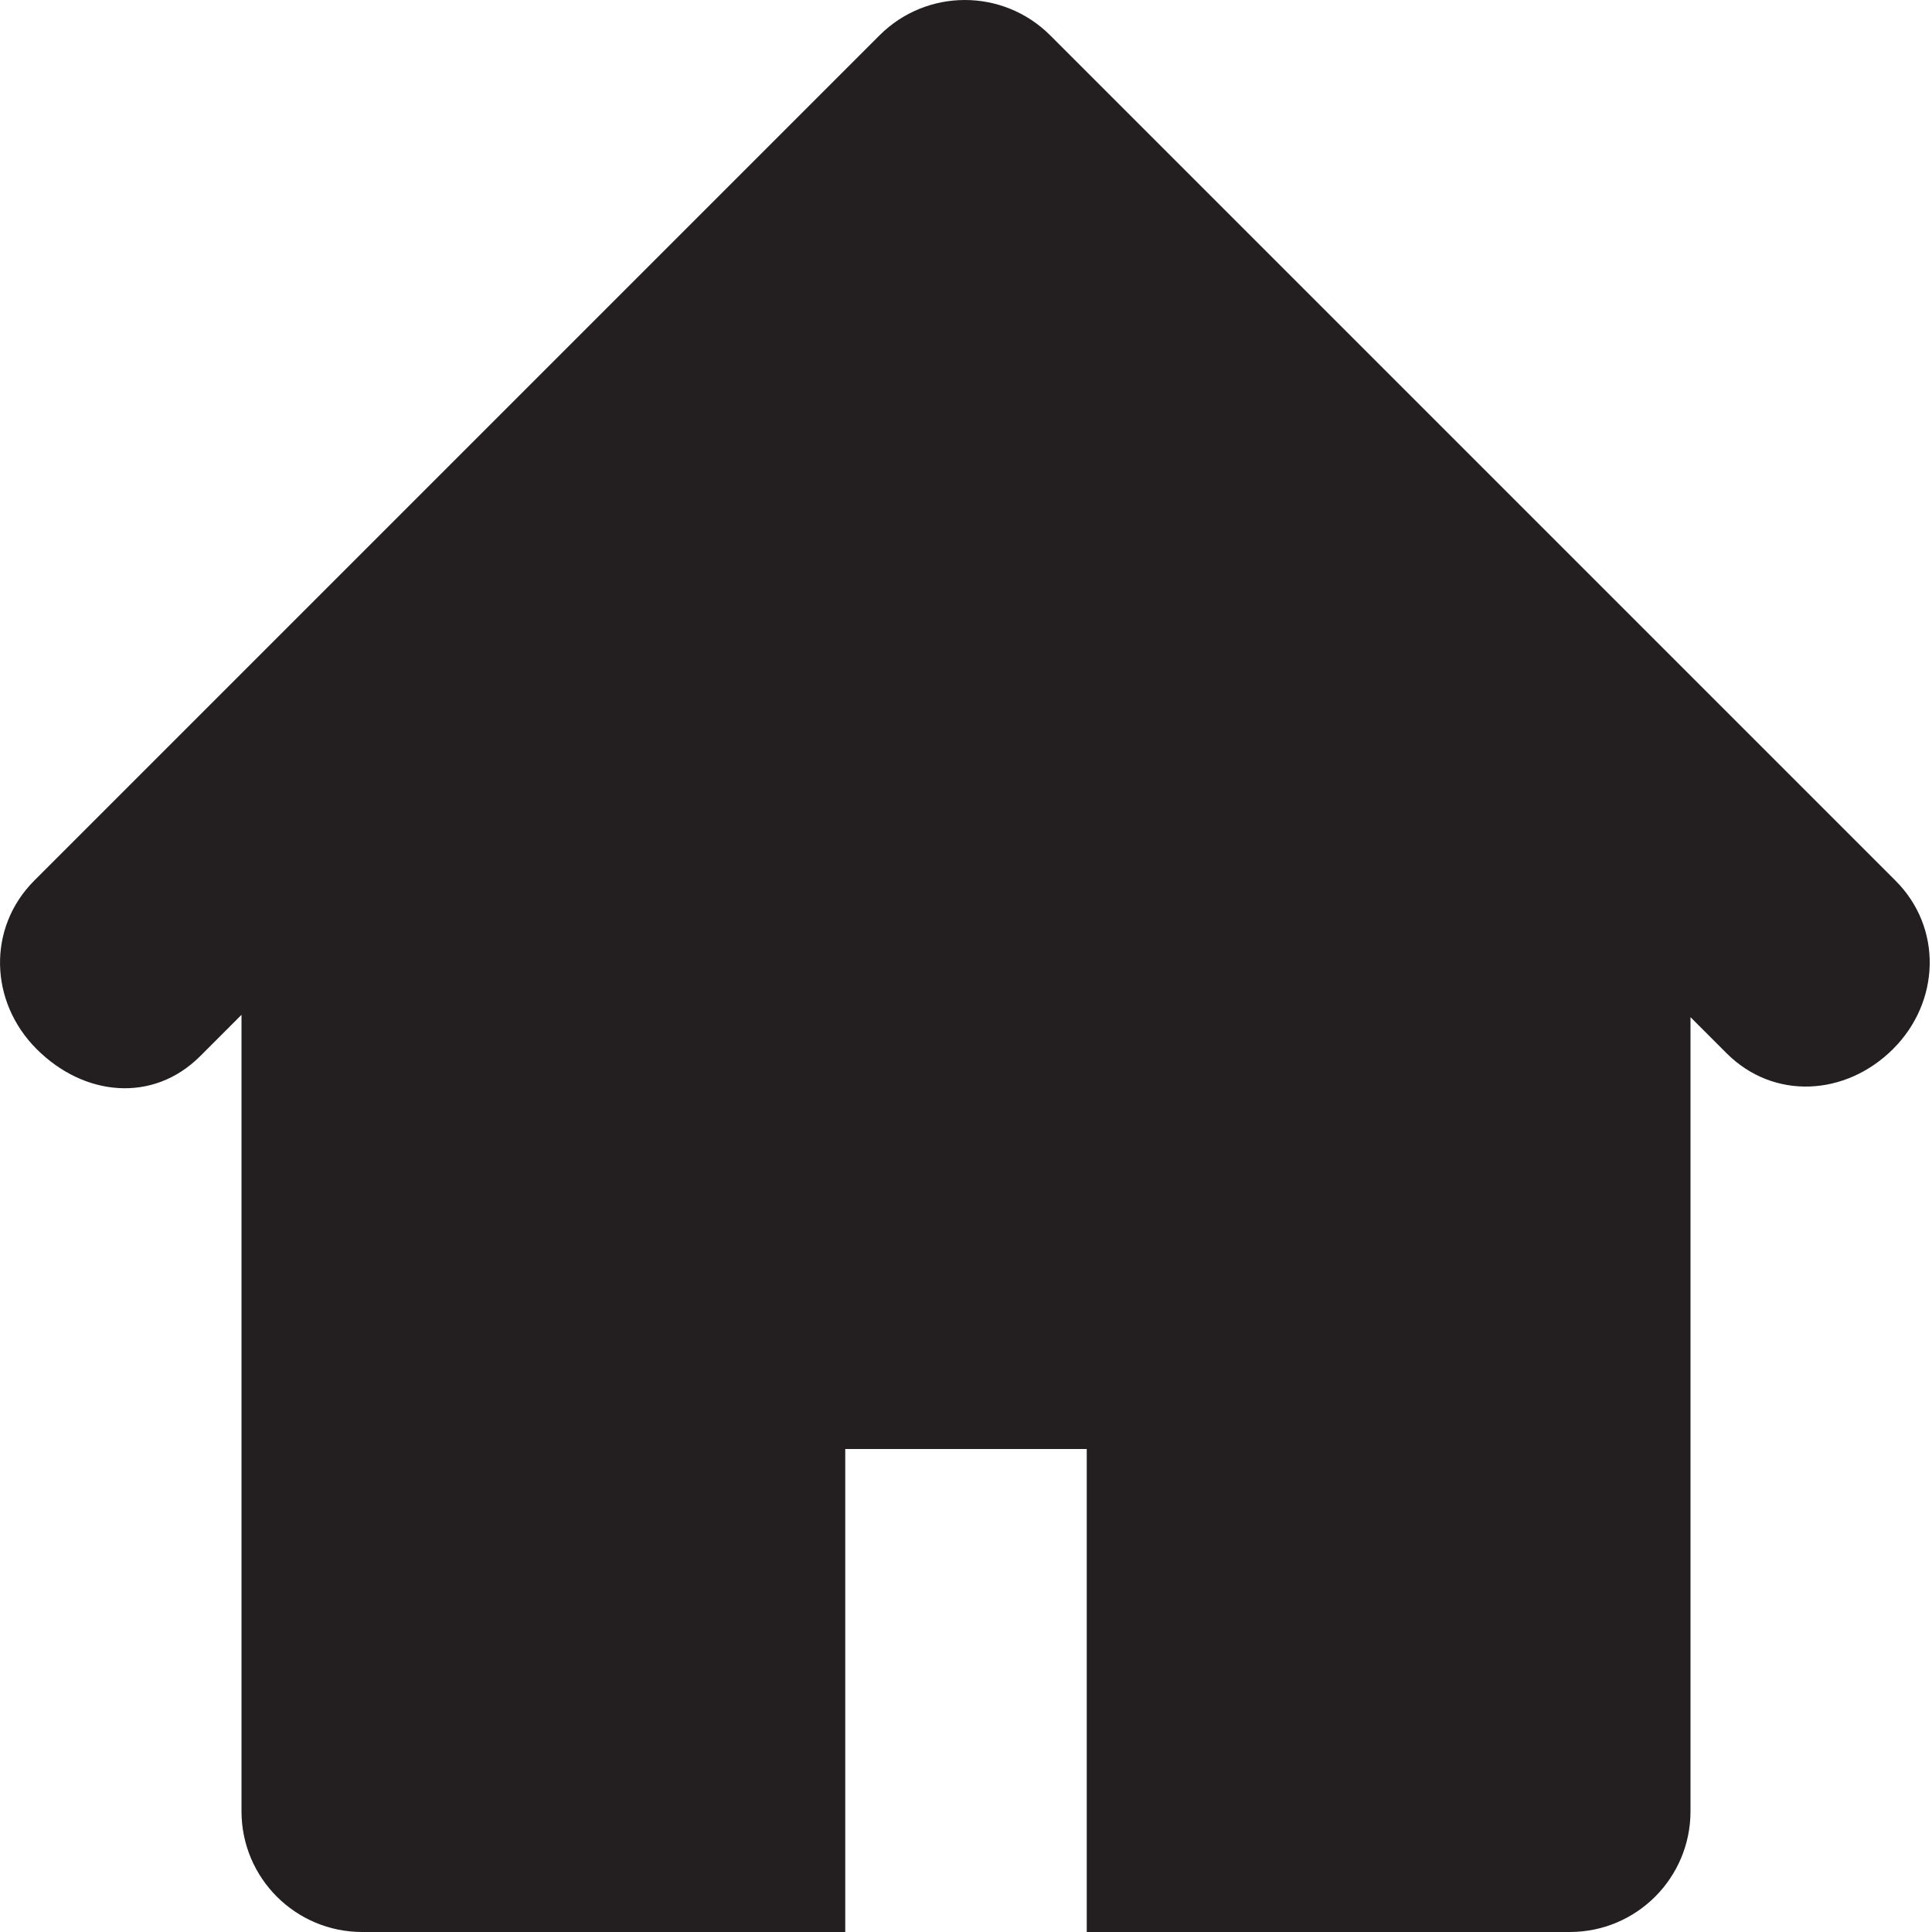
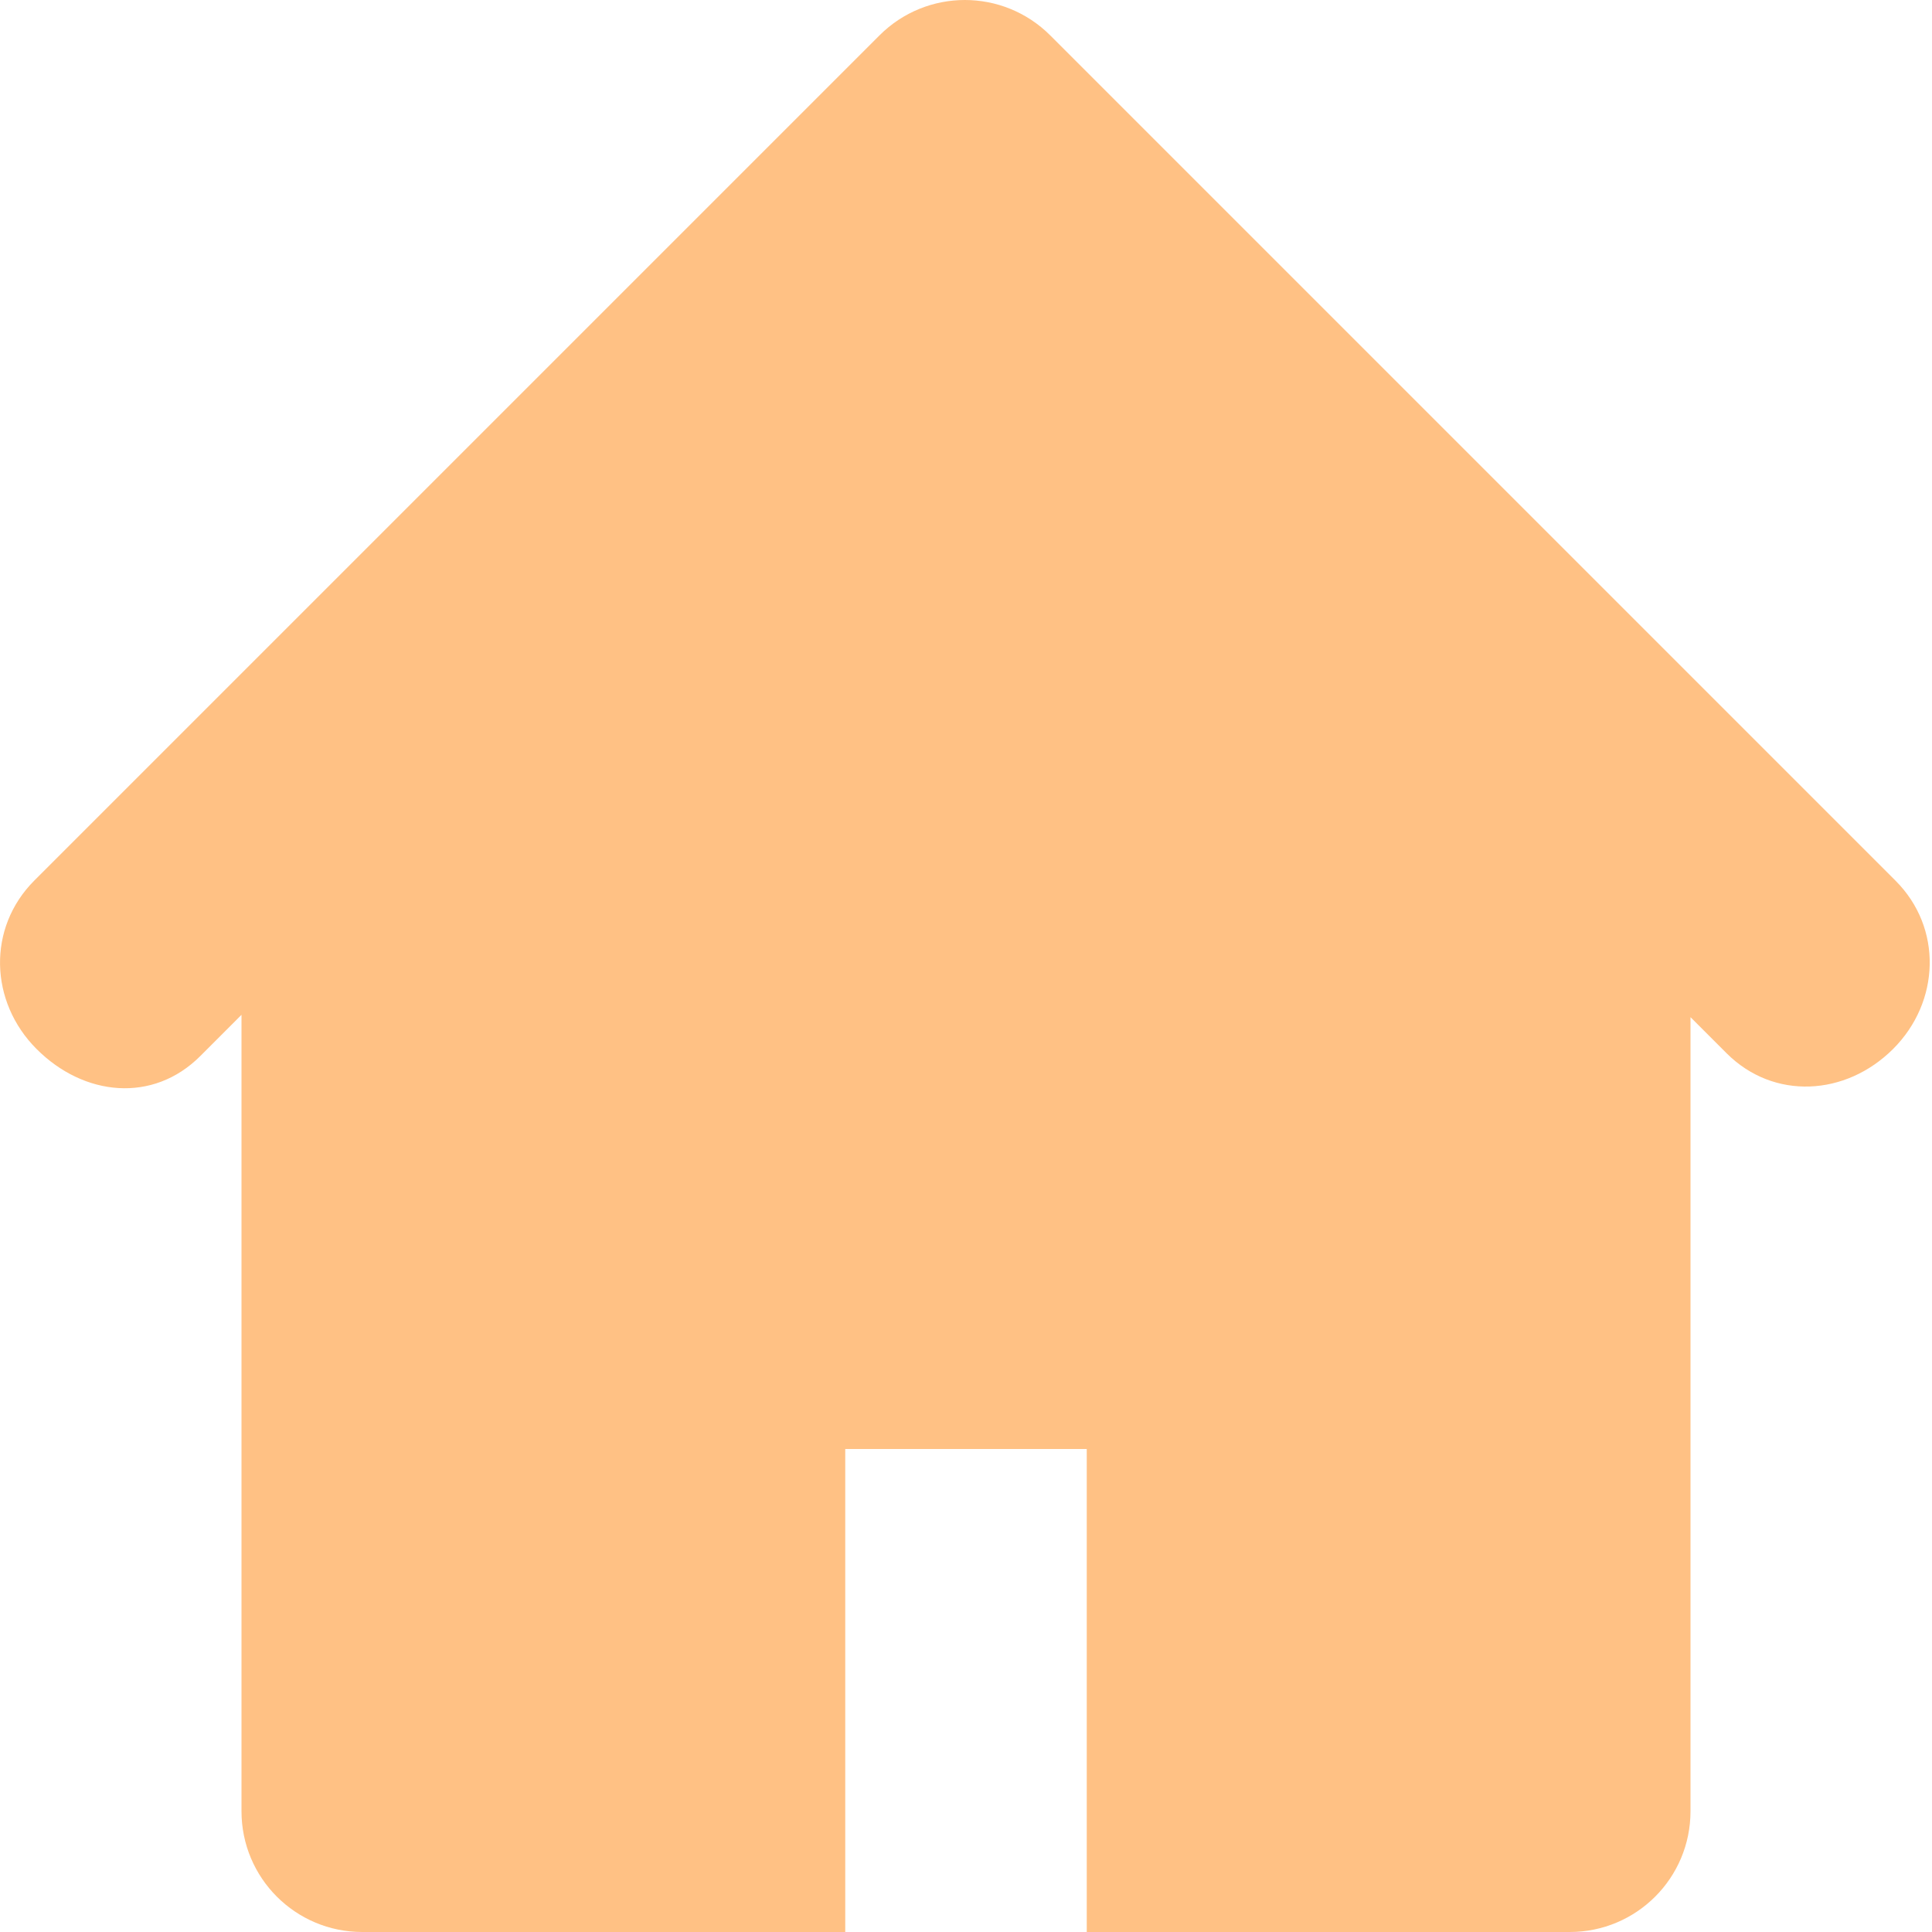
<svg xmlns="http://www.w3.org/2000/svg" version="1.0" id="Layer_1" width="800px" height="800px" viewBox="0 0 64 64" enable-background="new 0 0 64 64" xml:space="preserve">
-   <path fill="#231F20" d="M62.79,29.172l-28-28C34.009,0.391,32.985,0,31.962,0s-2.047,0.391-2.828,1.172l-28,28  c-1.562,1.566-1.484,4.016,0.078,5.578c1.566,1.57,3.855,1.801,5.422,0.234L8,33.617V60c0,2.211,1.789,4,4,4h16V48h8v16h16  c2.211,0,4-1.789,4-4V33.695l1.195,1.195c1.562,1.562,3.949,1.422,5.516-0.141C64.274,33.188,64.356,30.734,62.79,29.172z" />
+   <path fill="#FFC184" d="M62.79,29.172l-28-28C34.009,0.391,32.985,0,31.962,0s-2.047,0.391-2.828,1.172l-28,28  c-1.562,1.566-1.484,4.016,0.078,5.578c1.566,1.57,3.855,1.801,5.422,0.234L8,33.617V60c0,2.211,1.789,4,4,4h16V48h8v16h16  c2.211,0,4-1.789,4-4V33.695l1.195,1.195c1.562,1.562,3.949,1.422,5.516-0.141C64.274,33.188,64.356,30.734,62.79,29.172z" />
</svg>
